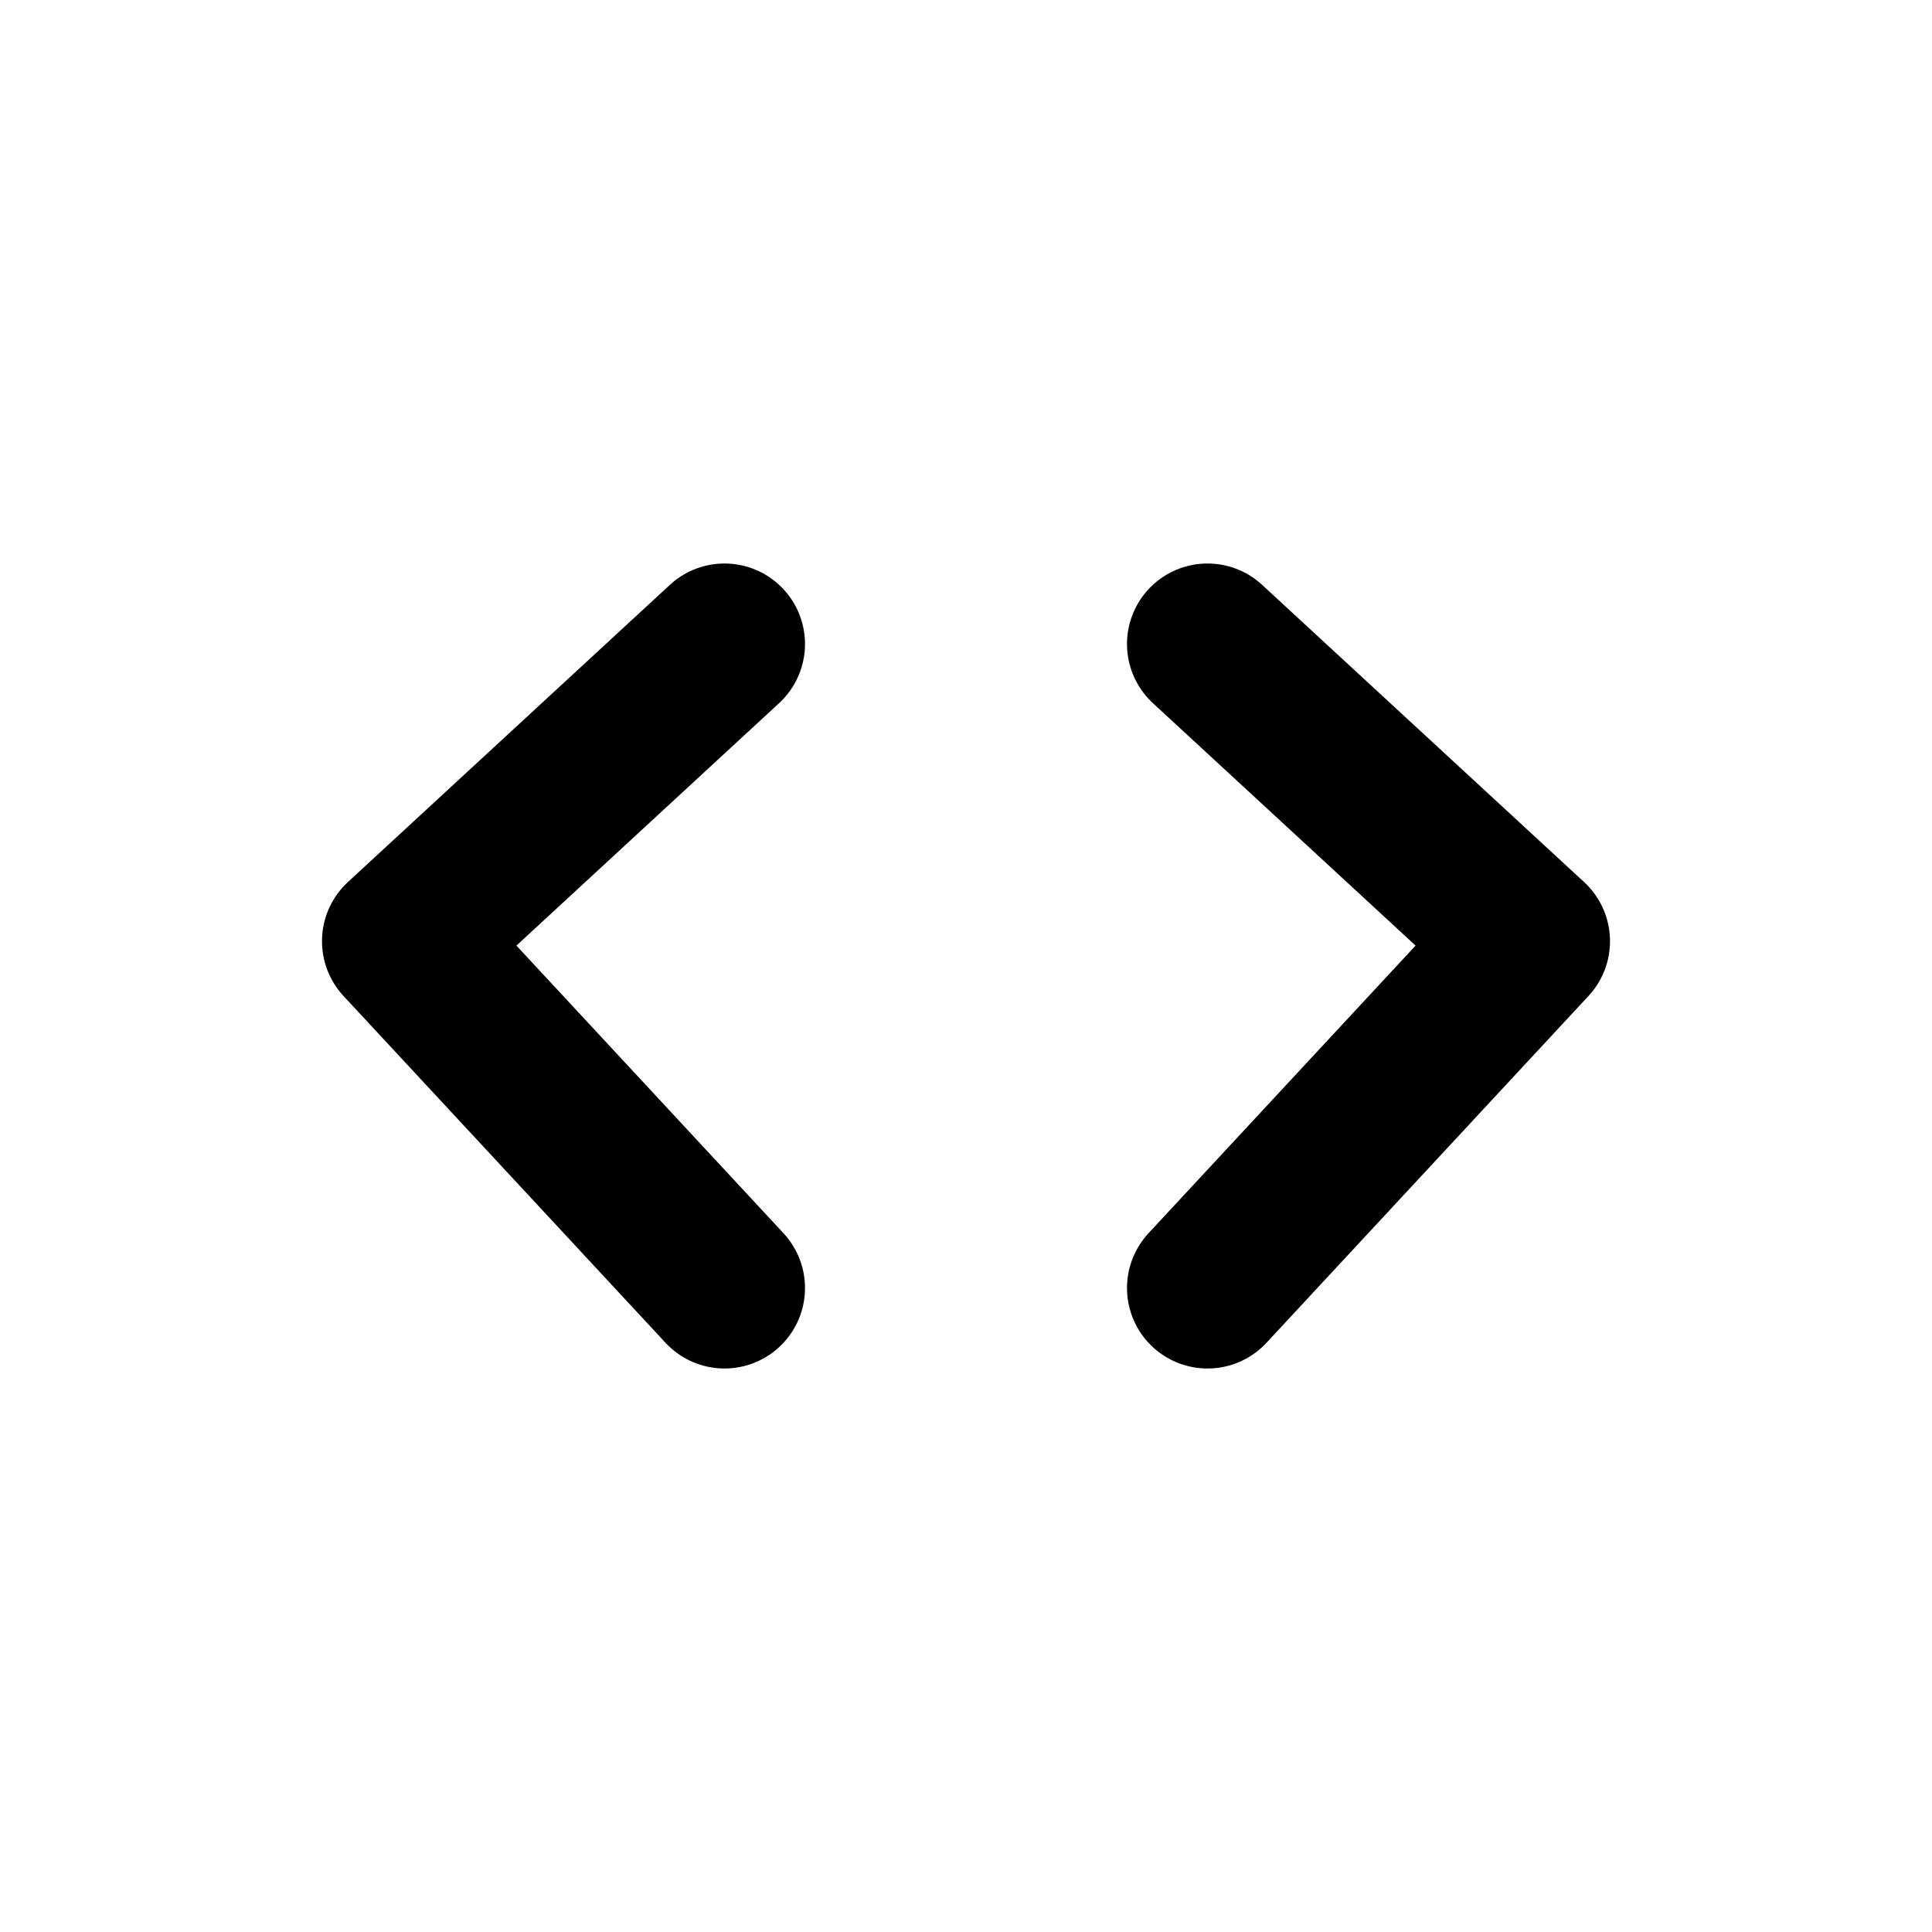
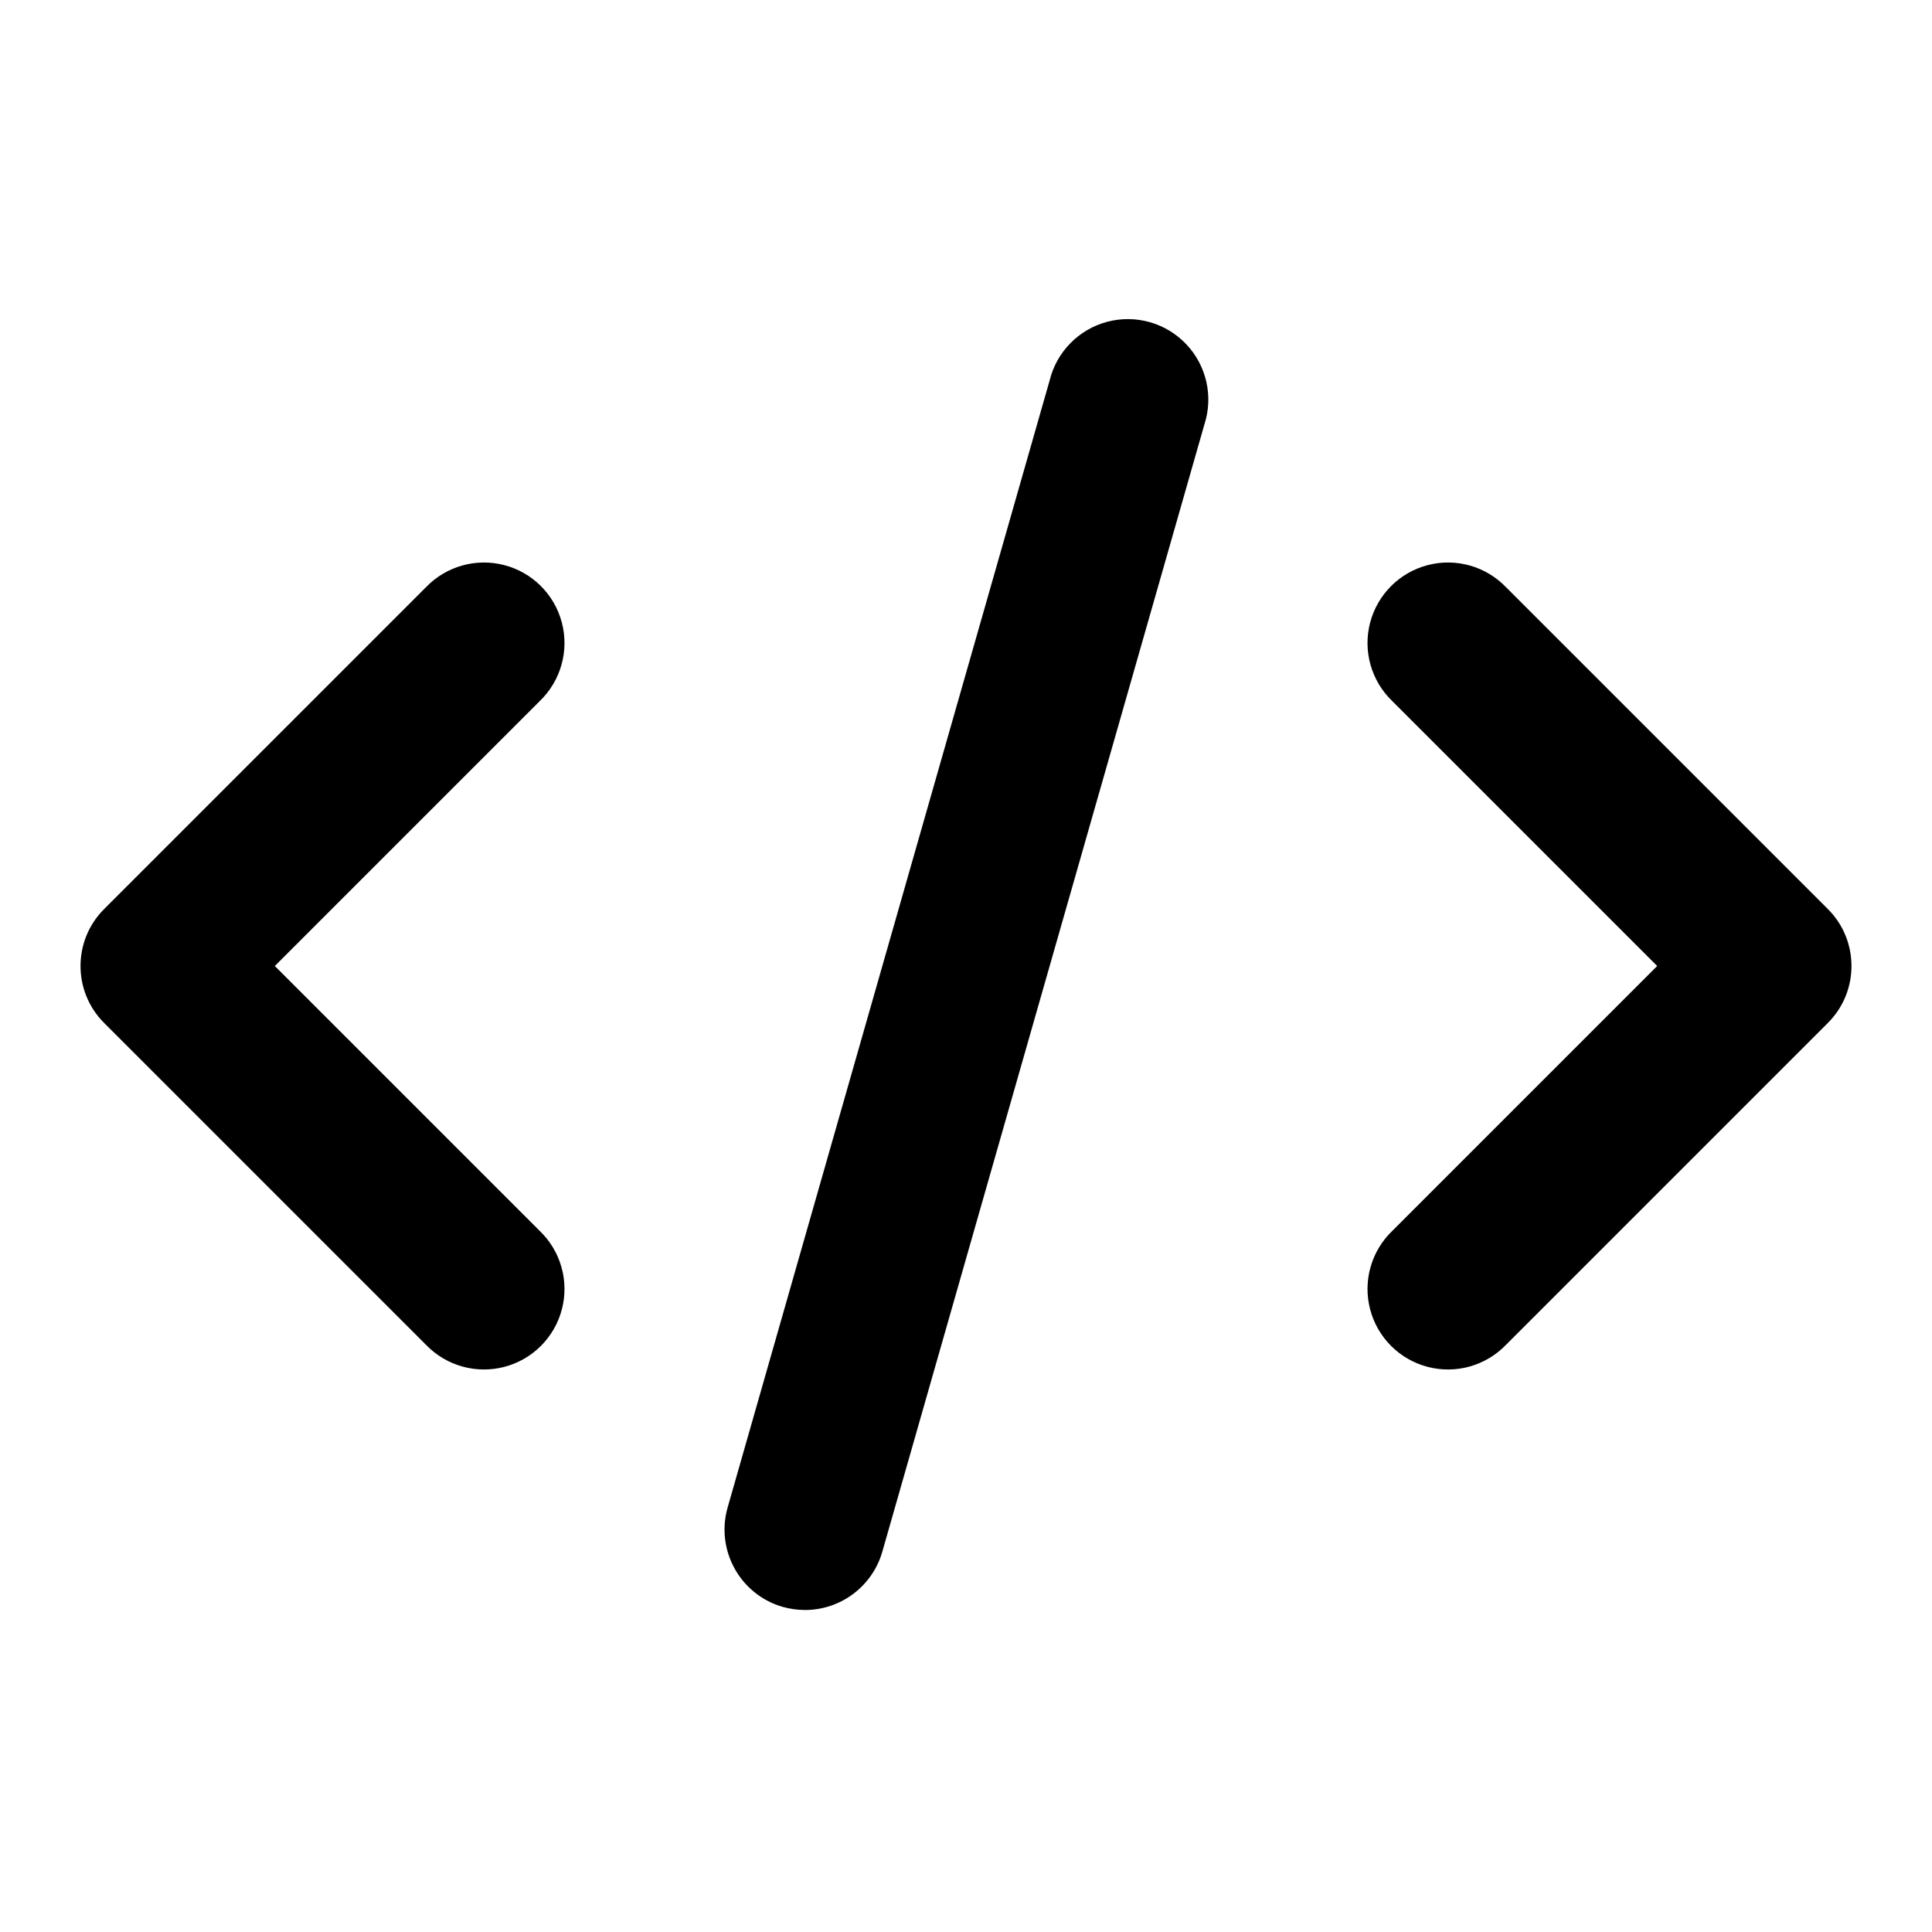
- <svg xmlns="http://www.w3.org/2000/svg" width="800px" height="800px" viewBox="0 0 24 24" fill="none">
-   <path d="M9 8L5 11.692L9 16M15 8L19 11.692L15 16" stroke="#000000" stroke-width="2" stroke-linecap="round" stroke-linejoin="round" />
+ <svg xmlns="http://www.w3.org/2000/svg" fill="#000000" width="800px" height="800px" viewBox="0 0 24 24">
+   <path d="M1.293,11.293l4-4A1,1,0,1,1,6.707,8.707L3.414,12l3.293,3.293a1,1,0,1,1-1.414,1.414l-4-4A1,1,0,0,1,1.293,11.293Zm17.414-4a1,1,0,1,0-1.414,1.414L20.586,12l-3.293,3.293a1,1,0,1,0,1.414,1.414l4-4a1,1,0,0,0,0-1.414ZM13.039,4.726l-4,14a1,1,0,0,0,.686,1.236A1.053,1.053,0,0,0,10,20a1,1,0,0,0,.961-.726l4-14a1,1,0,1,0-1.922-.548Z" />
</svg>
